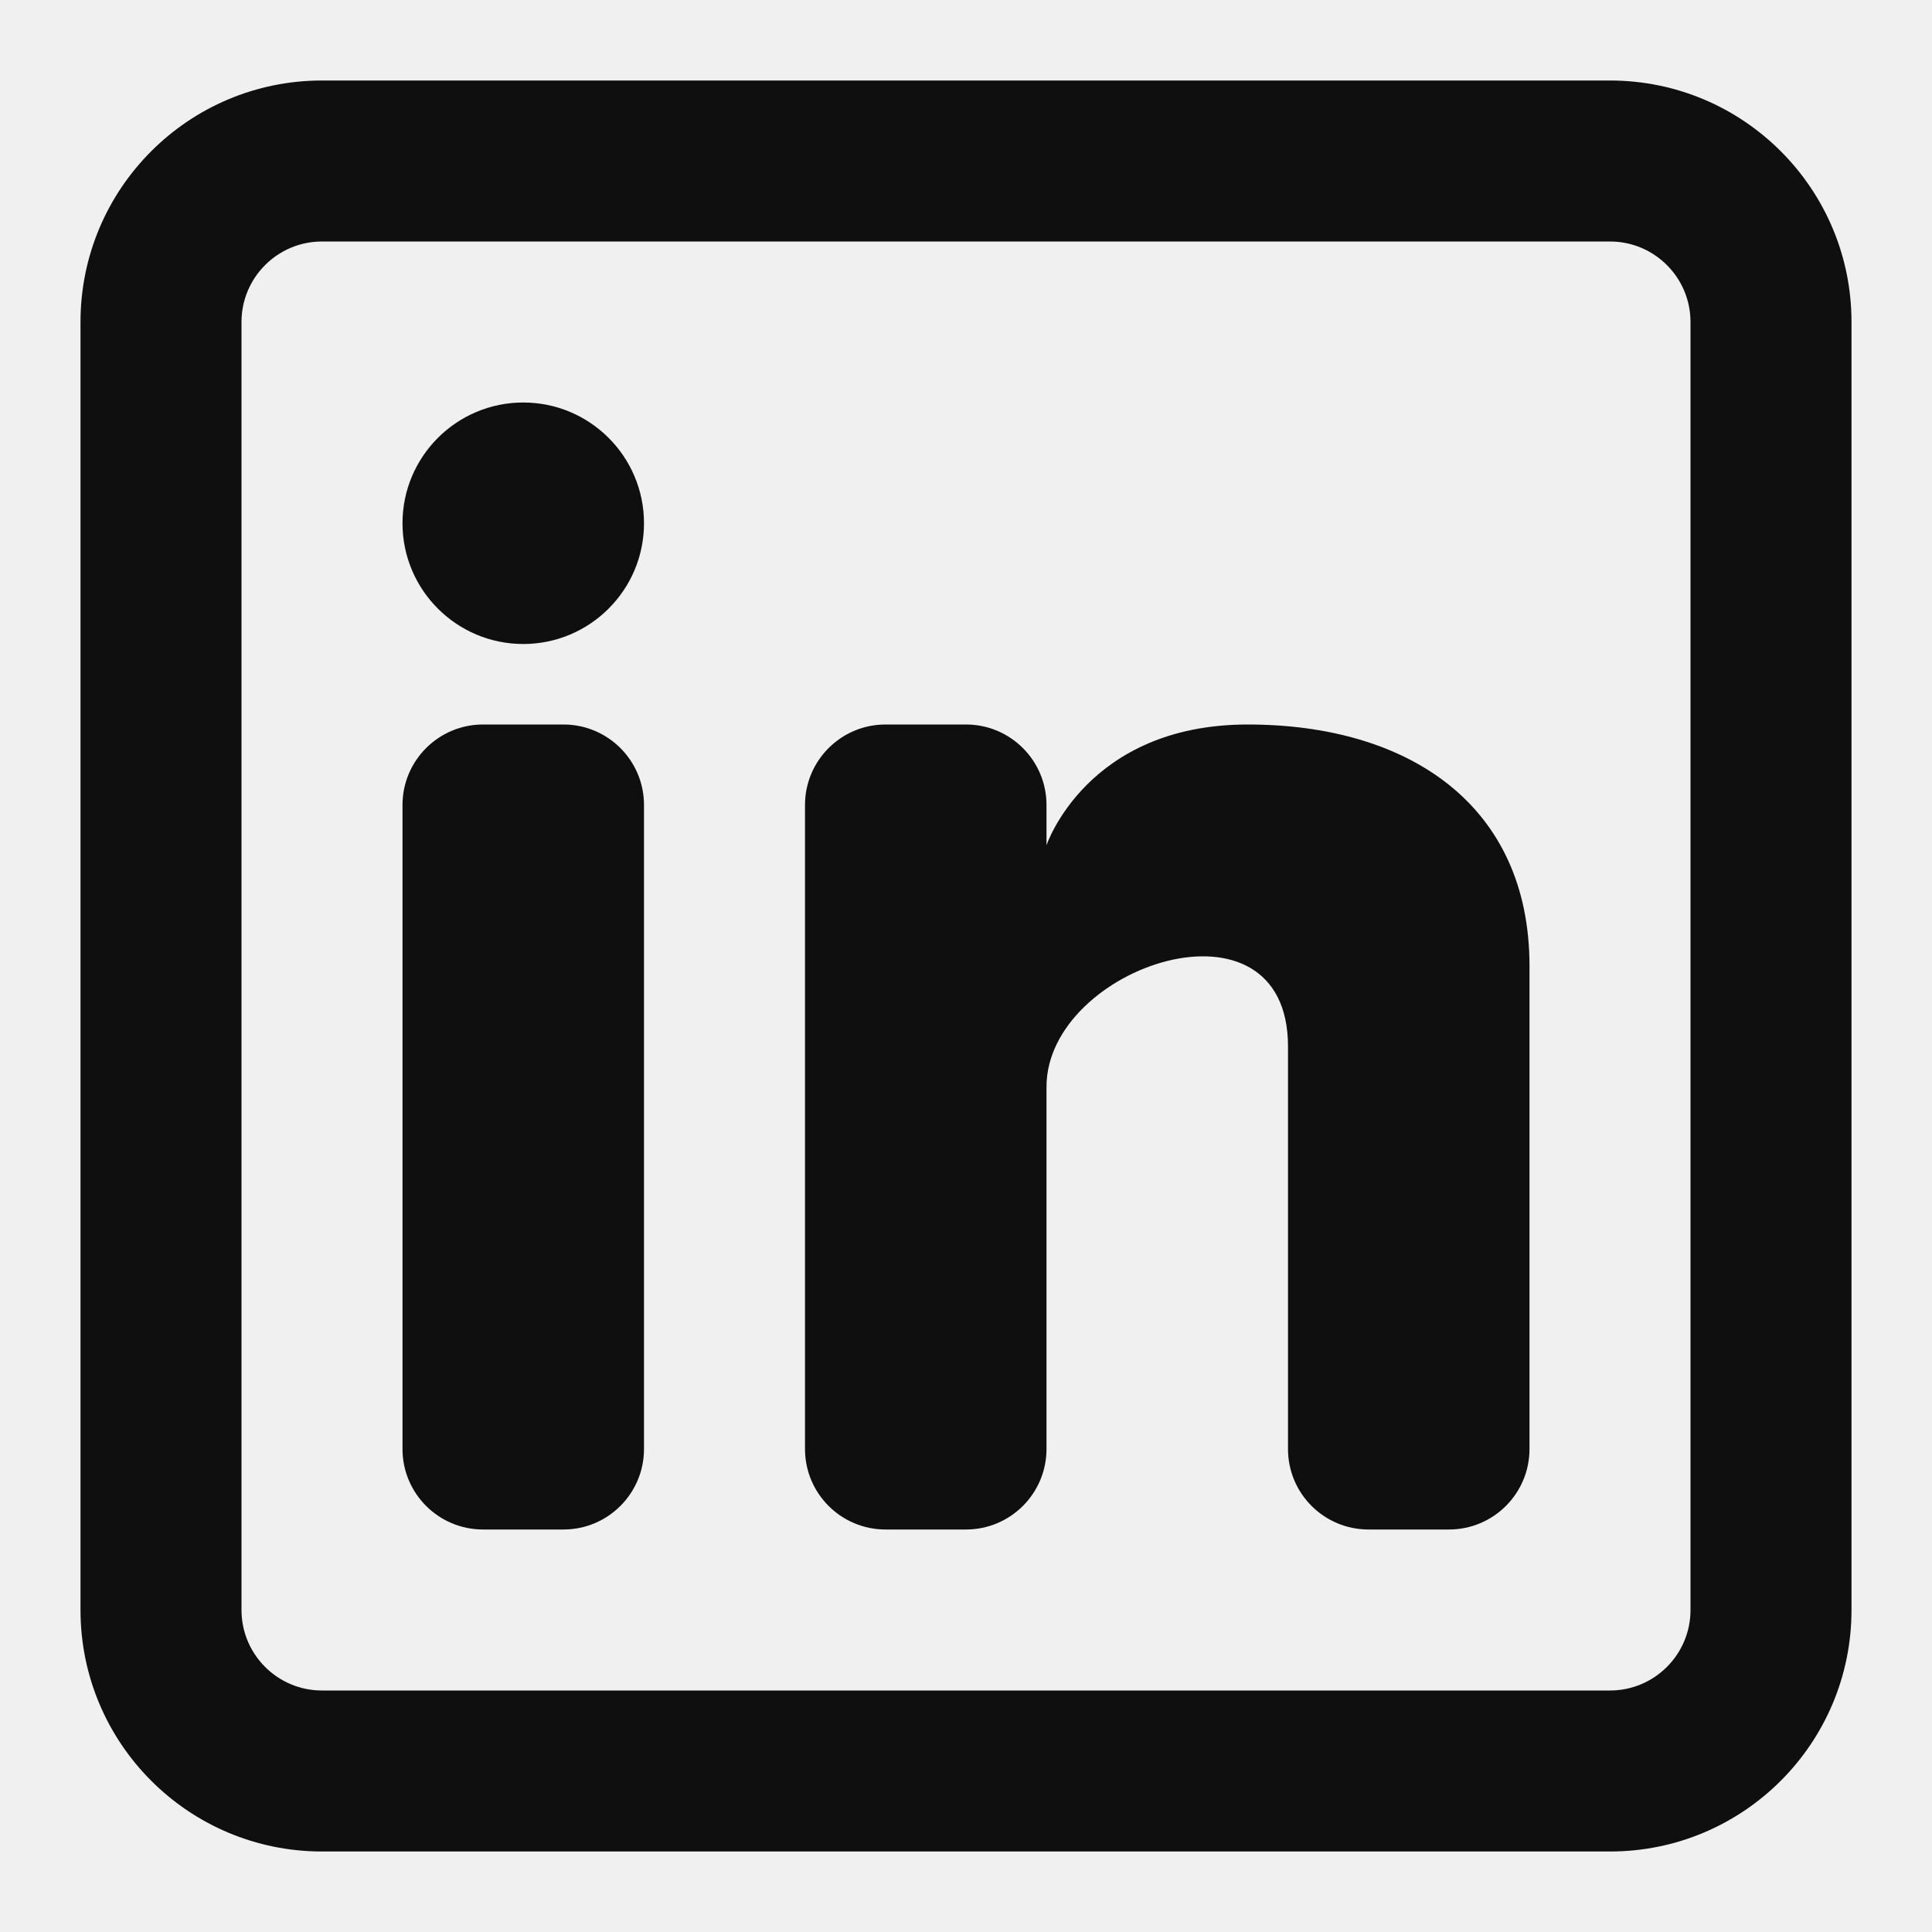
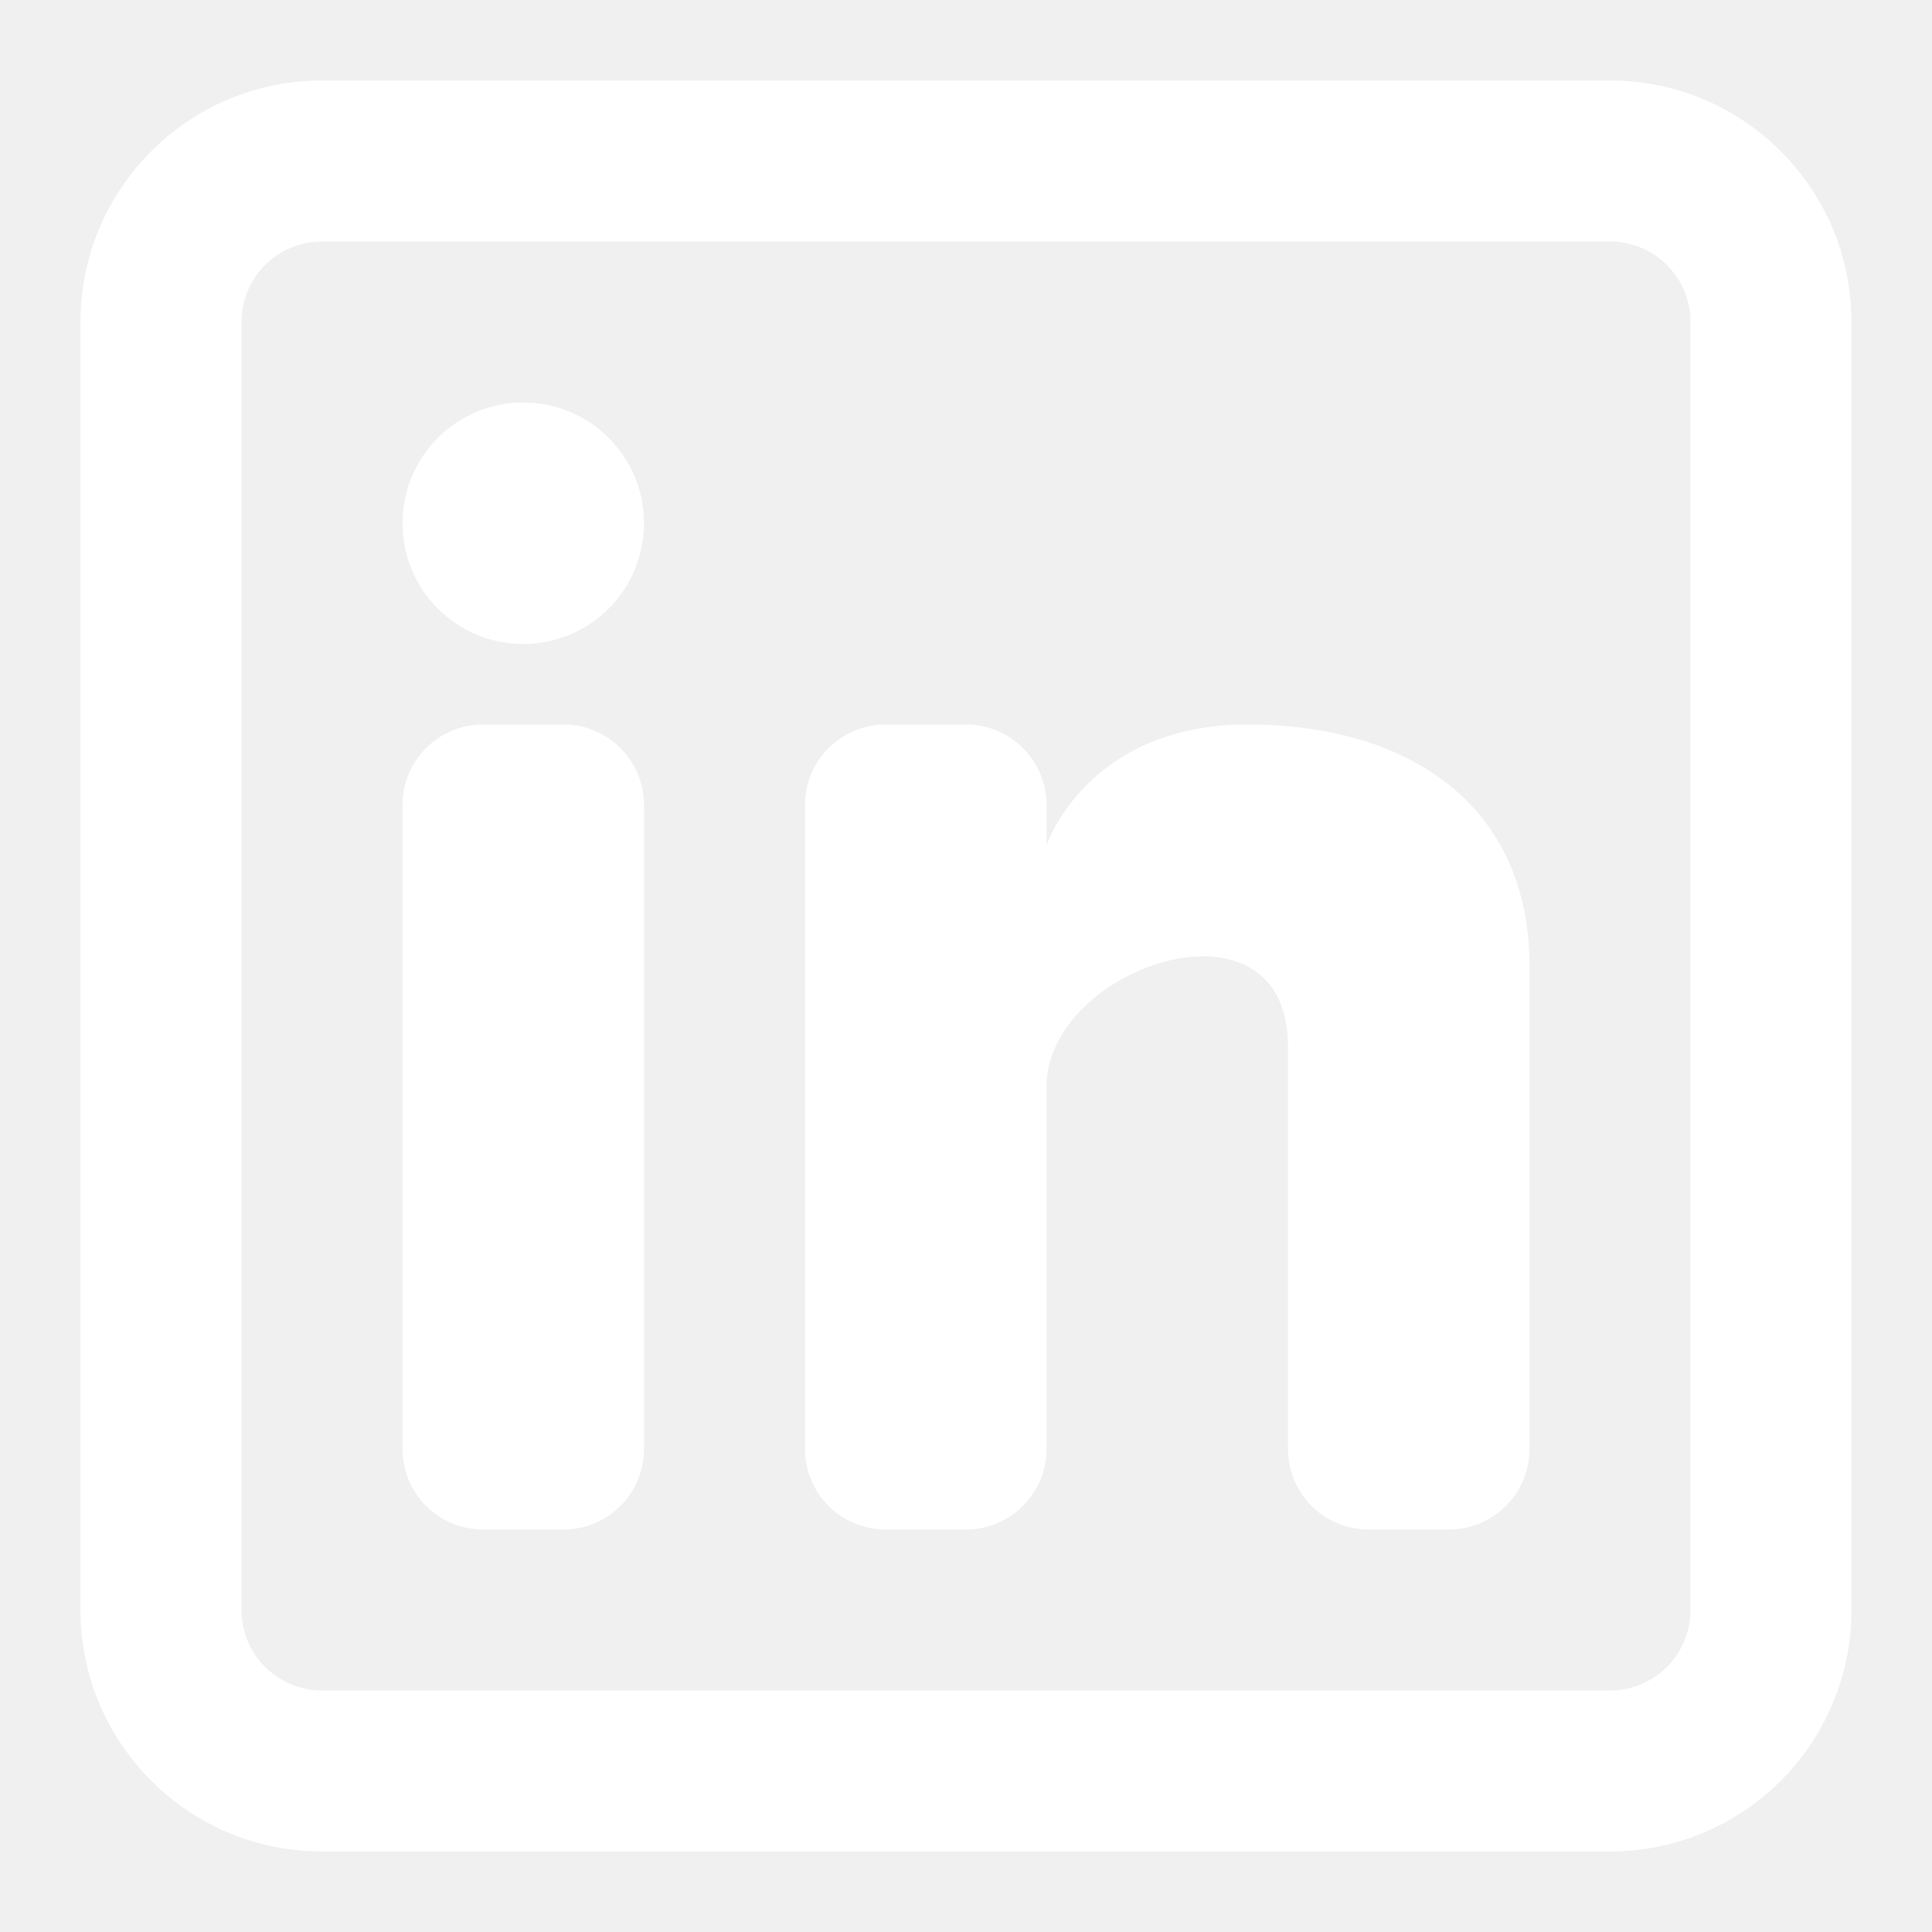
- <svg xmlns="http://www.w3.org/2000/svg" width="800px" height="800px" viewBox="0 0 24 24" fill="none">
-   <path d="M6.5 8C7.328 8 8 7.328 8 6.5C8 5.672 7.328 5 6.5 5C5.672 5 5 5.672 5 6.5C5 7.328 5.672 8 6.5 8Z" fill="#0F0F0F" />
-   <path d="M5 10C5 9.448 5.448 9 6 9H7C7.552 9 8 9.448 8 10V18C8 18.552 7.552 19 7 19H6C5.448 19 5 18.552 5 18V10Z" fill="#0F0F0F" />
-   <path d="M11 19H12C12.552 19 13 18.552 13 18V13.5C13 12 16 11 16 13V18C16 18.553 16.448 19 17 19H18C18.552 19 19 18.552 19 18V12C19 10 17.5 9 15.5 9C13.5 9 13 10.5 13 10.5V10C13 9.448 12.552 9 12 9H11C10.448 9 10 9.448 10 10V18C10 18.552 10.448 19 11 19Z" fill="#0F0F0F" />
-   <path fill-rule="evenodd" clip-rule="evenodd" d="M20 1C21.657 1 23 2.343 23 4V20C23 21.657 21.657 23 20 23H4C2.343 23 1 21.657 1 20V4C1 2.343 2.343 1 4 1H20ZM20 3C20.552 3 21 3.448 21 4V20C21 20.552 20.552 21 20 21H4C3.448 21 3 20.552 3 20V4C3 3.448 3.448 3 4 3H20Z" fill="#0F0F0F" />
+ <svg xmlns="http://www.w3.org/2000/svg" width="800" height="800" viewBox="0 0 800 800" fill="none">
+   <path d="M216.667 266.667C244.281 266.667 266.667 244.281 266.667 216.667C266.667 189.052 244.281 166.667 216.667 166.667C189.053 166.667 166.667 189.052 166.667 216.667C166.667 244.281 189.053 266.667 216.667 266.667Z" fill="white" />
+   <path d="M166.667 333.333C166.667 314.924 181.591 300 200 300H233.334C251.743 300 266.667 314.924 266.667 333.333V600C266.667 618.41 251.743 633.333 233.334 633.333H200C181.591 633.333 166.667 618.41 166.667 600V333.333Z" fill="white" />
+   <path d="M366.666 633.333H400C418.41 633.333 433.333 618.41 433.333 600V450C433.333 400 533.333 366.667 533.333 433.333V600.013C533.333 618.423 548.256 633.333 566.666 633.333H600C618.41 633.333 633.333 618.41 633.333 600V400C633.333 333.333 583.333 300 516.666 300C450 300 433.333 350 433.333 350V333.333C433.333 314.924 418.41 300 400 300H366.666C348.256 300 333.333 314.924 333.333 333.333V600C333.333 618.41 348.256 633.333 366.666 633.333Z" fill="white" />
+   <path fill-rule="evenodd" clip-rule="evenodd" d="M666.666 33.334C721.896 33.334 766.666 78.105 766.666 133.333V666.667C766.666 721.897 721.896 766.667 666.666 766.667H133.333C78.105 766.667 33.333 721.897 33.333 666.667V133.333C33.333 78.105 78.105 33.334 133.333 33.334H666.666ZM666.666 100C685.076 100 700 114.924 700 133.333V666.667C700 685.077 685.076 700 666.666 700H133.333C114.924 700 100 685.077 100 666.667V133.333C100 114.924 114.924 100 133.333 100H666.666Z" fill="white" />
</svg>
